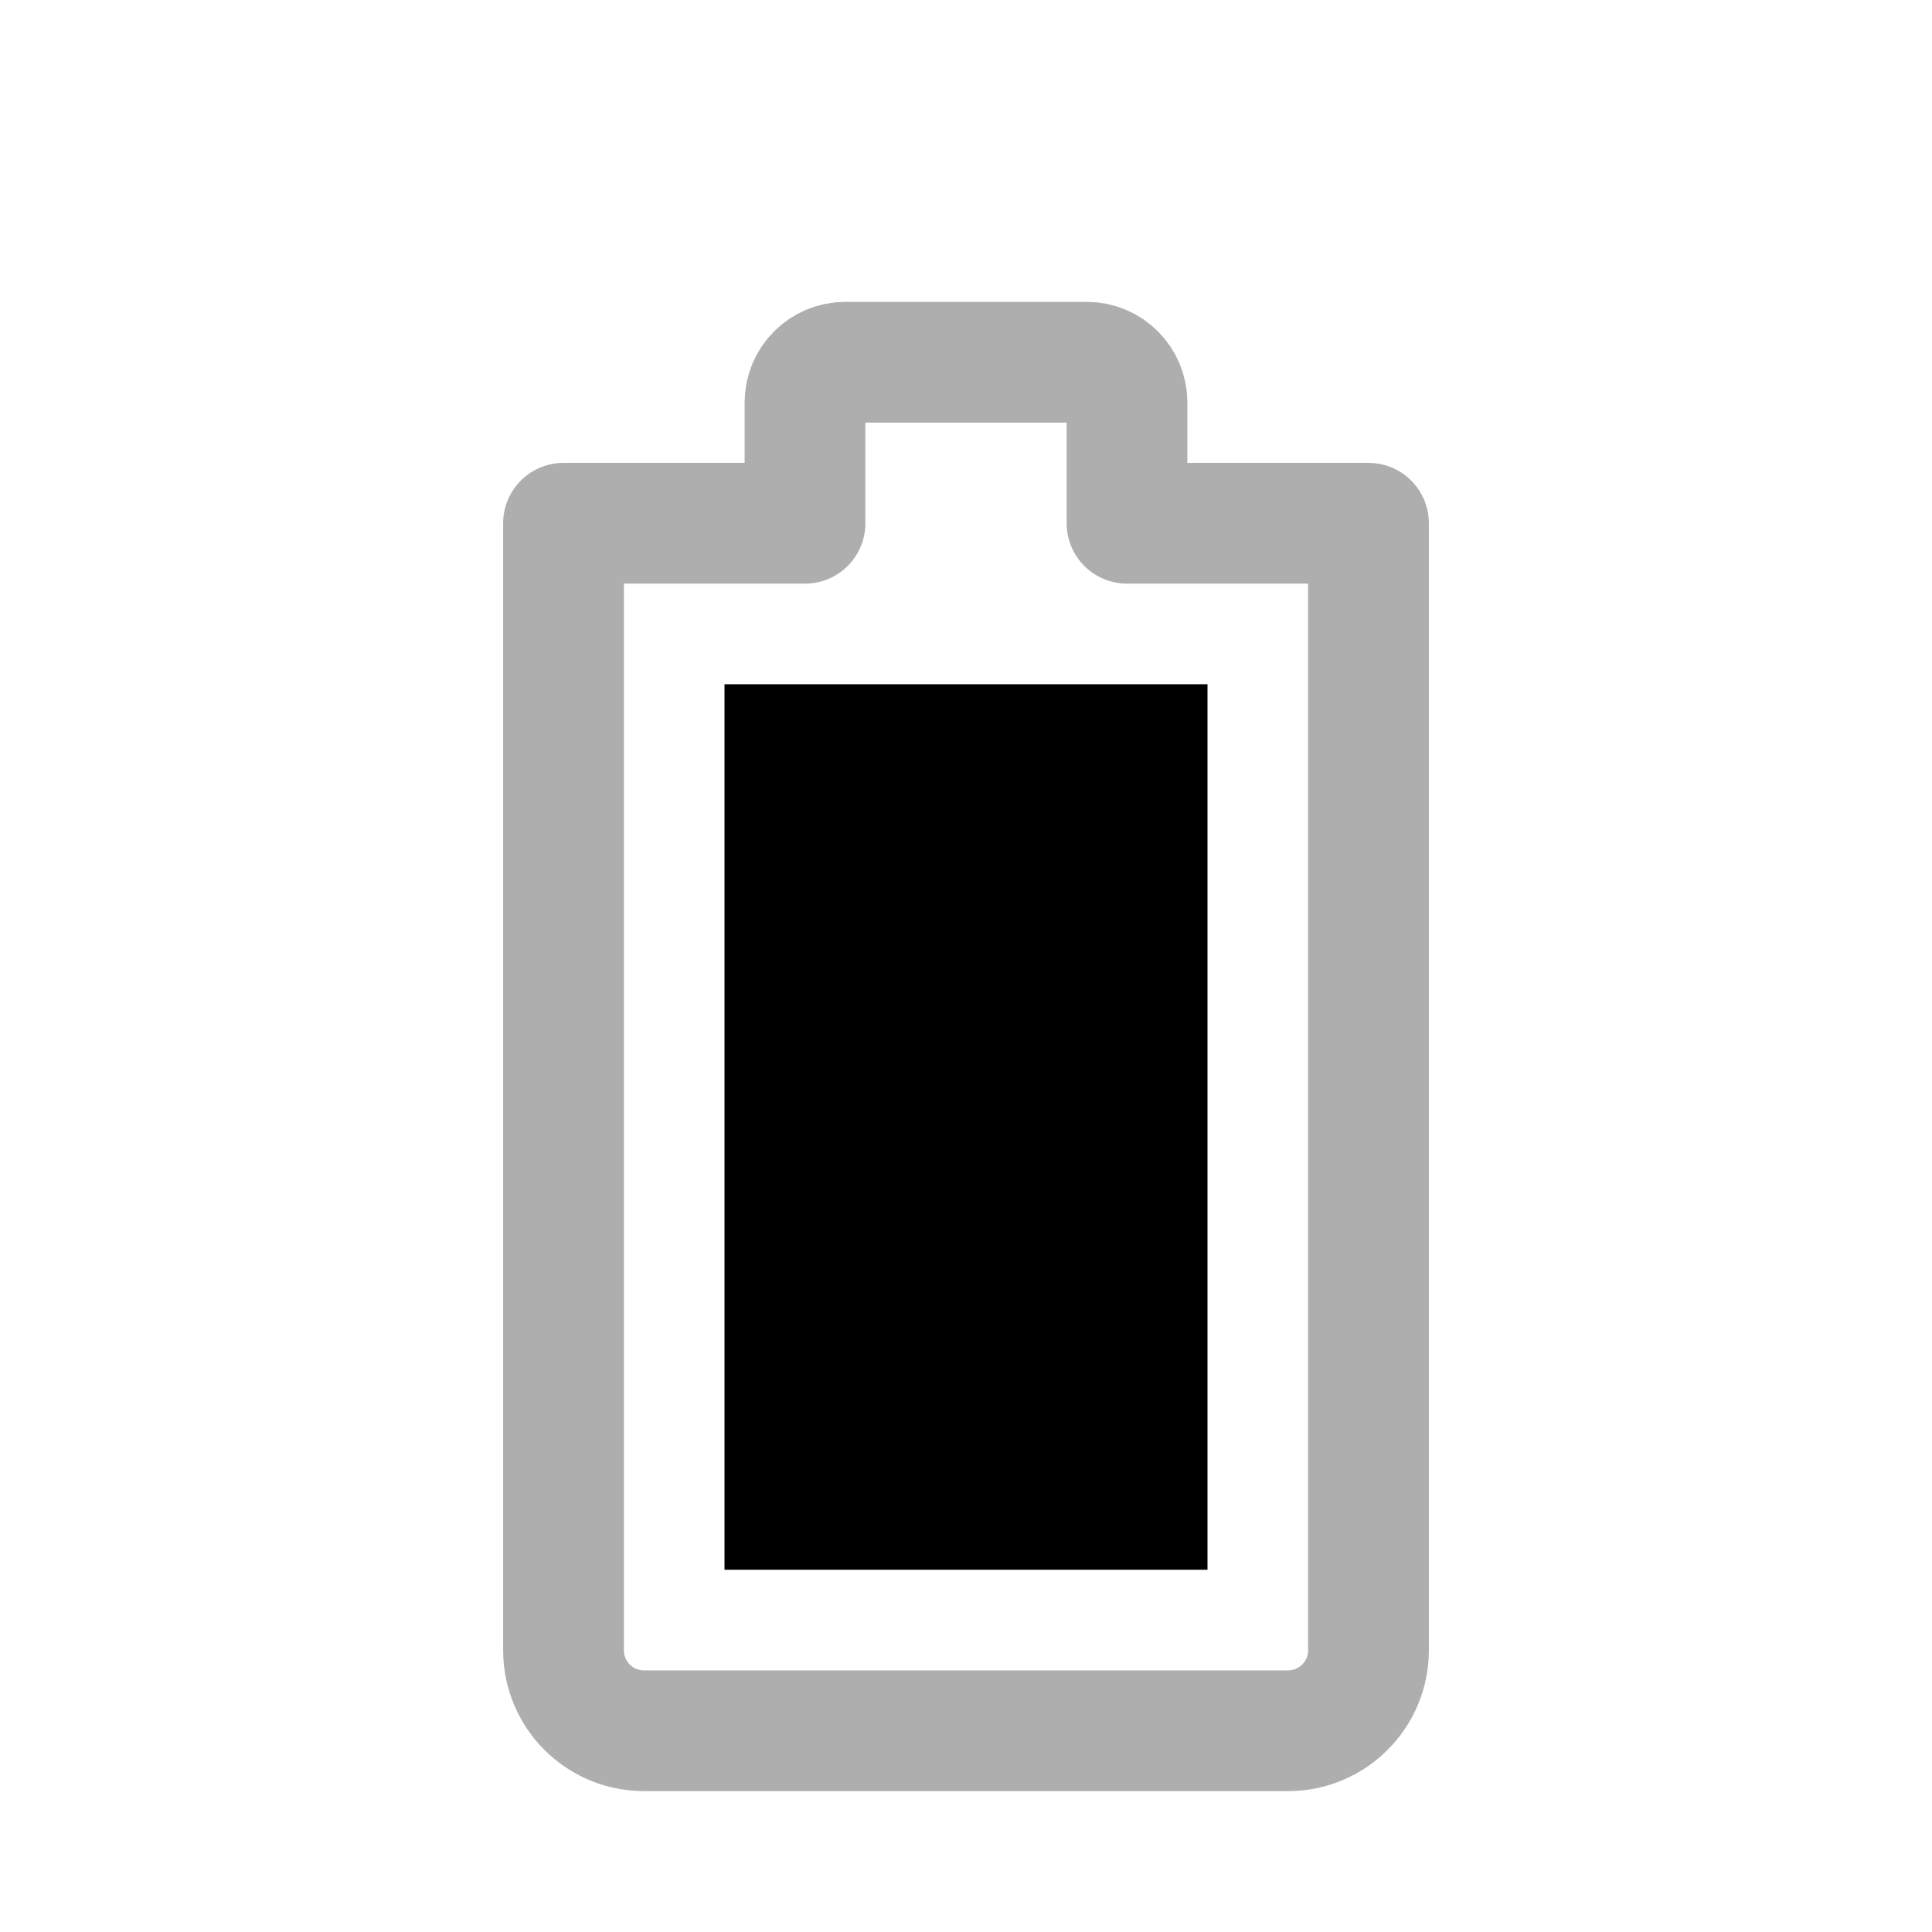
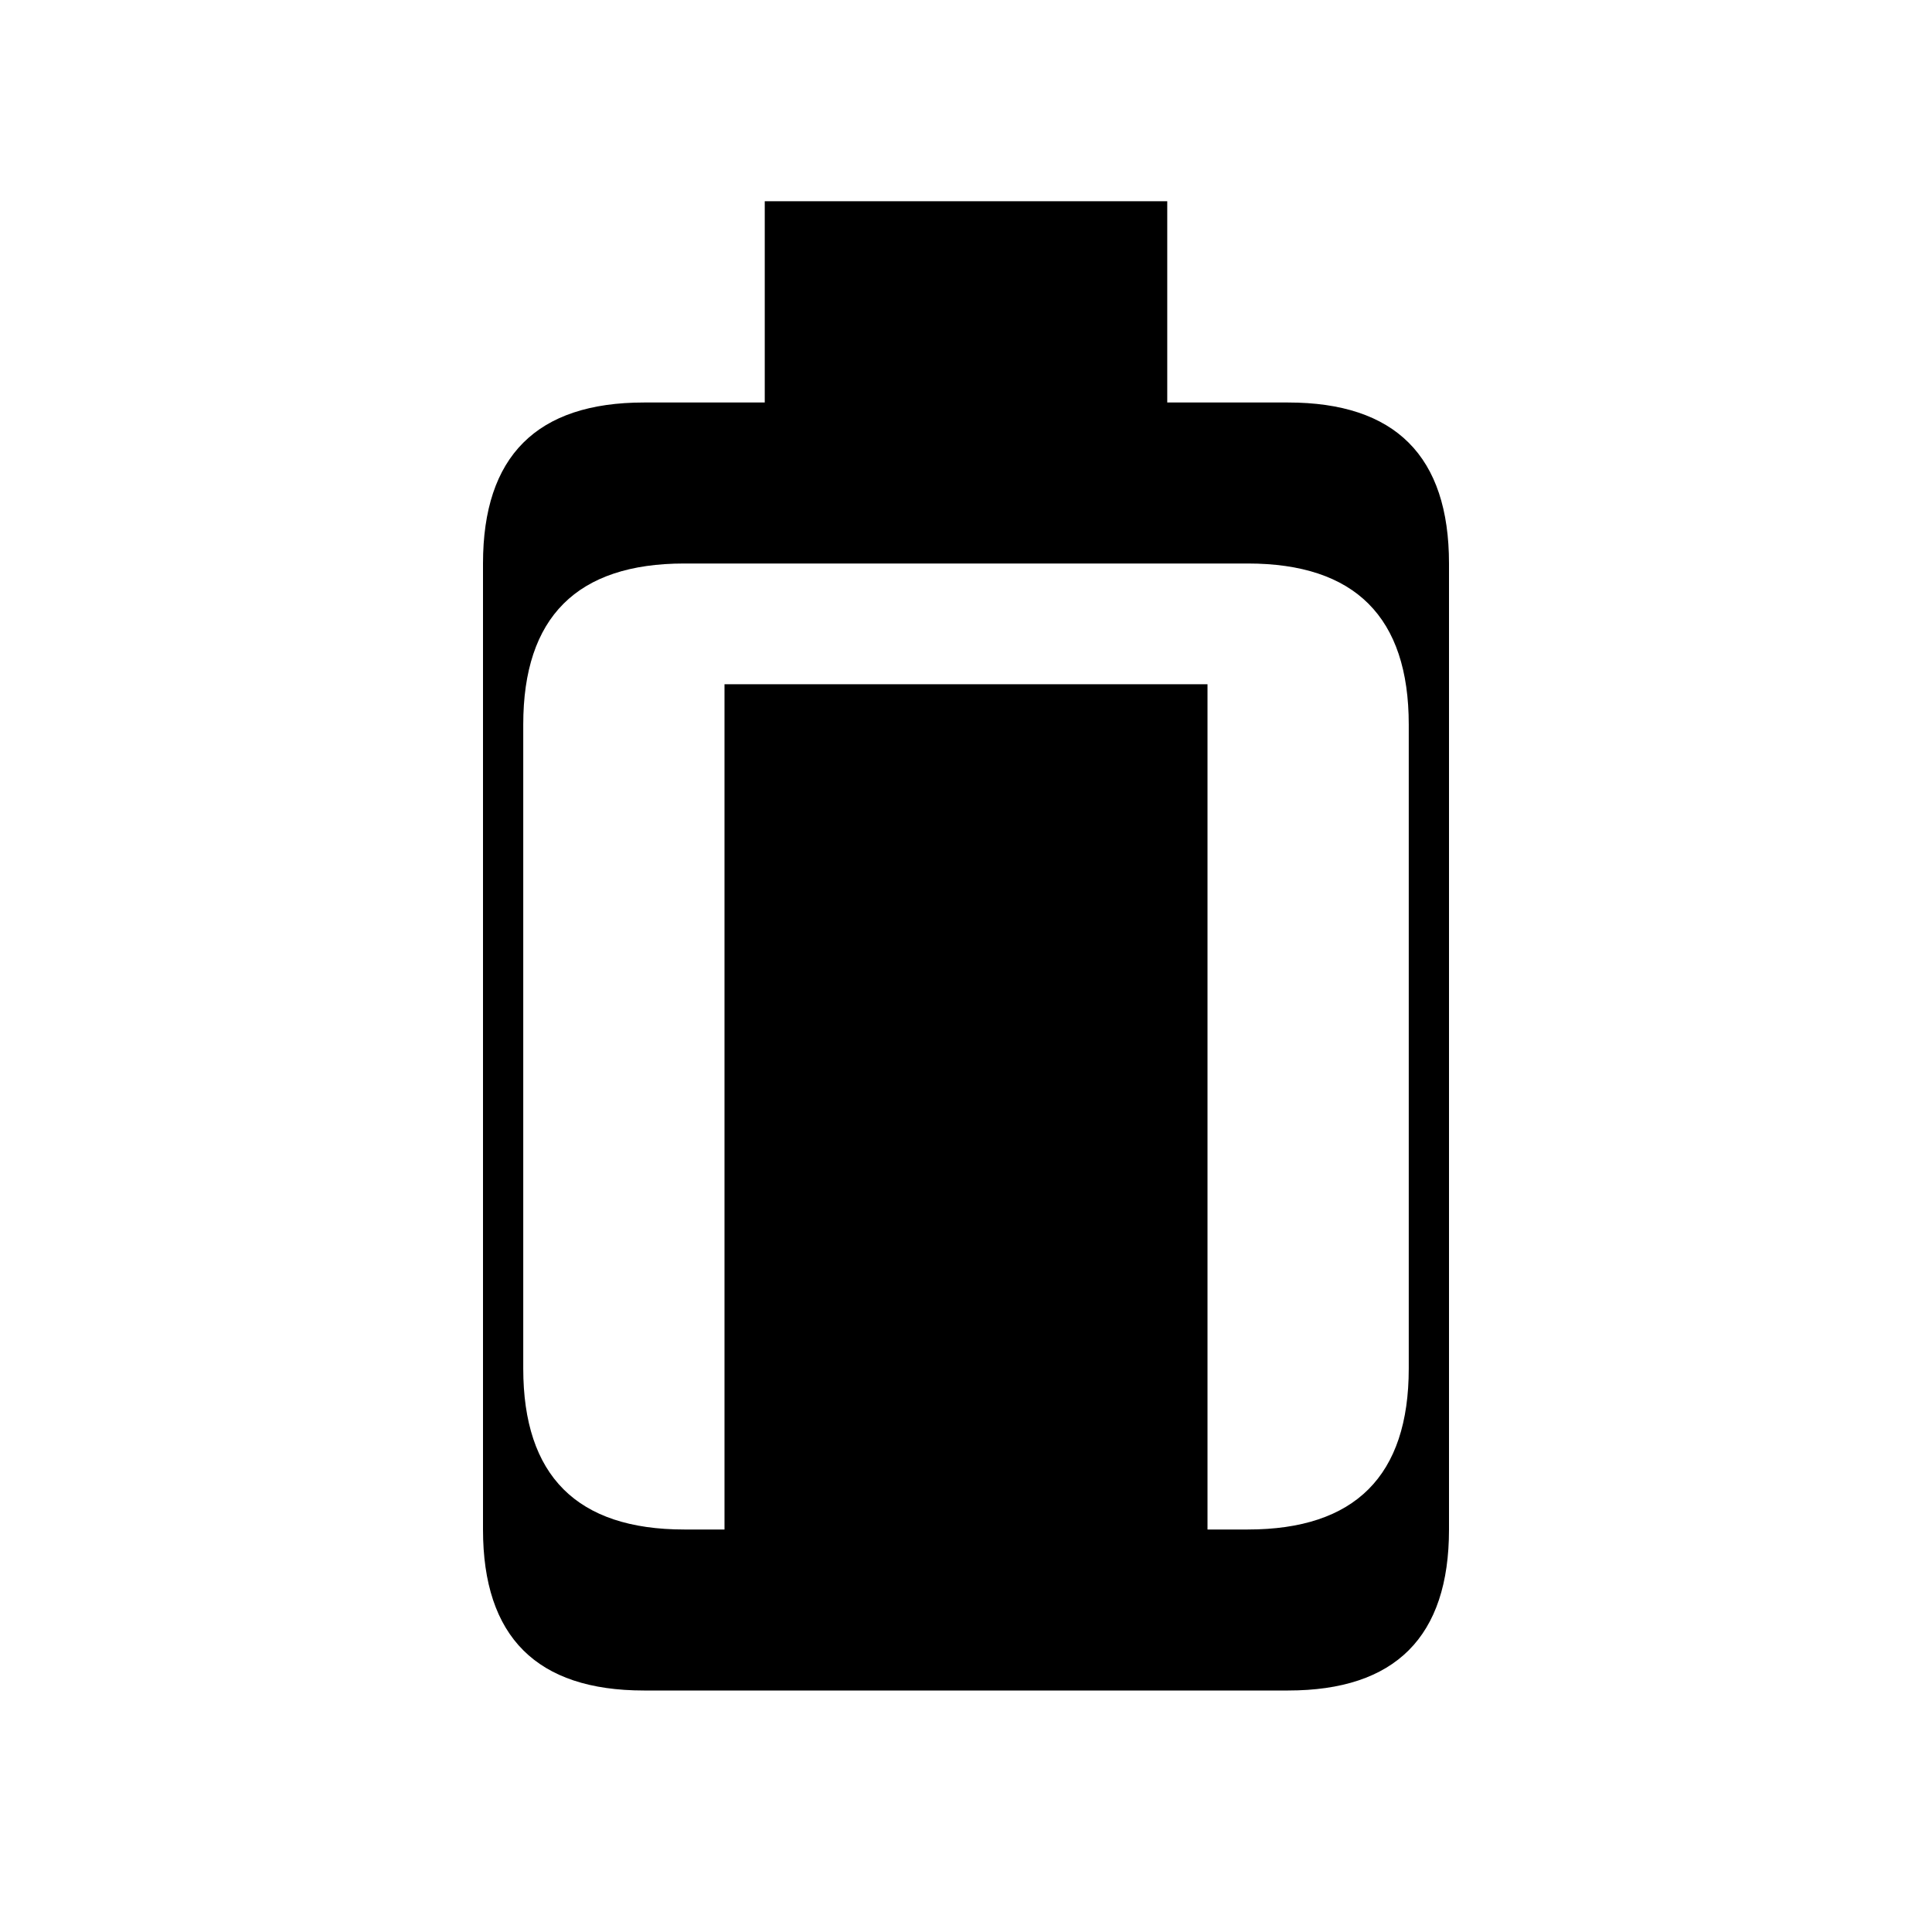
- <svg xmlns="http://www.w3.org/2000/svg" viewBox="0 0 24 24" fill="none">
-   <path d="M7 6.5V20.5a1 1 0 0 0 1 1h8a1 1 0 0 0 1-1V6.5h-3V5a.5.5 0 0 0-.5-.5h-3a.5.5 0 0 0-.5.5v1.5H7Z" stroke="#000" stroke-width="1.5" stroke-linejoin="round" stroke-opacity="0.32" />
-   <path d="M9 8.5h6V19.5h-6Z" fill="#000" />
+ <svg xmlns="http://www.w3.org/2000/svg" viewBox="0 0 24 24" fill="currentColor">
+   <path fill-rule="evenodd" d="M9.5 5 L9.5 2.5 L14.5 2.5 L14.5 5 L16 5 Q18 5 18 7 L18 19 Q18 21 16 21 L8 21 Q6 21 6 19 L6 7 Q6 5 8 5 Z M8.5 7 L15.5 7 Q17.5 7 17.5 9 L17.5 17 Q17.5 19 15.5 19 L8.5 19 Q6.5 19 6.5 17 L6.5 9 Q6.5 7 8.5 7 Z" />
+   <path d="M9 8.5 h6 V19.5 h-6 Z" />
</svg>
